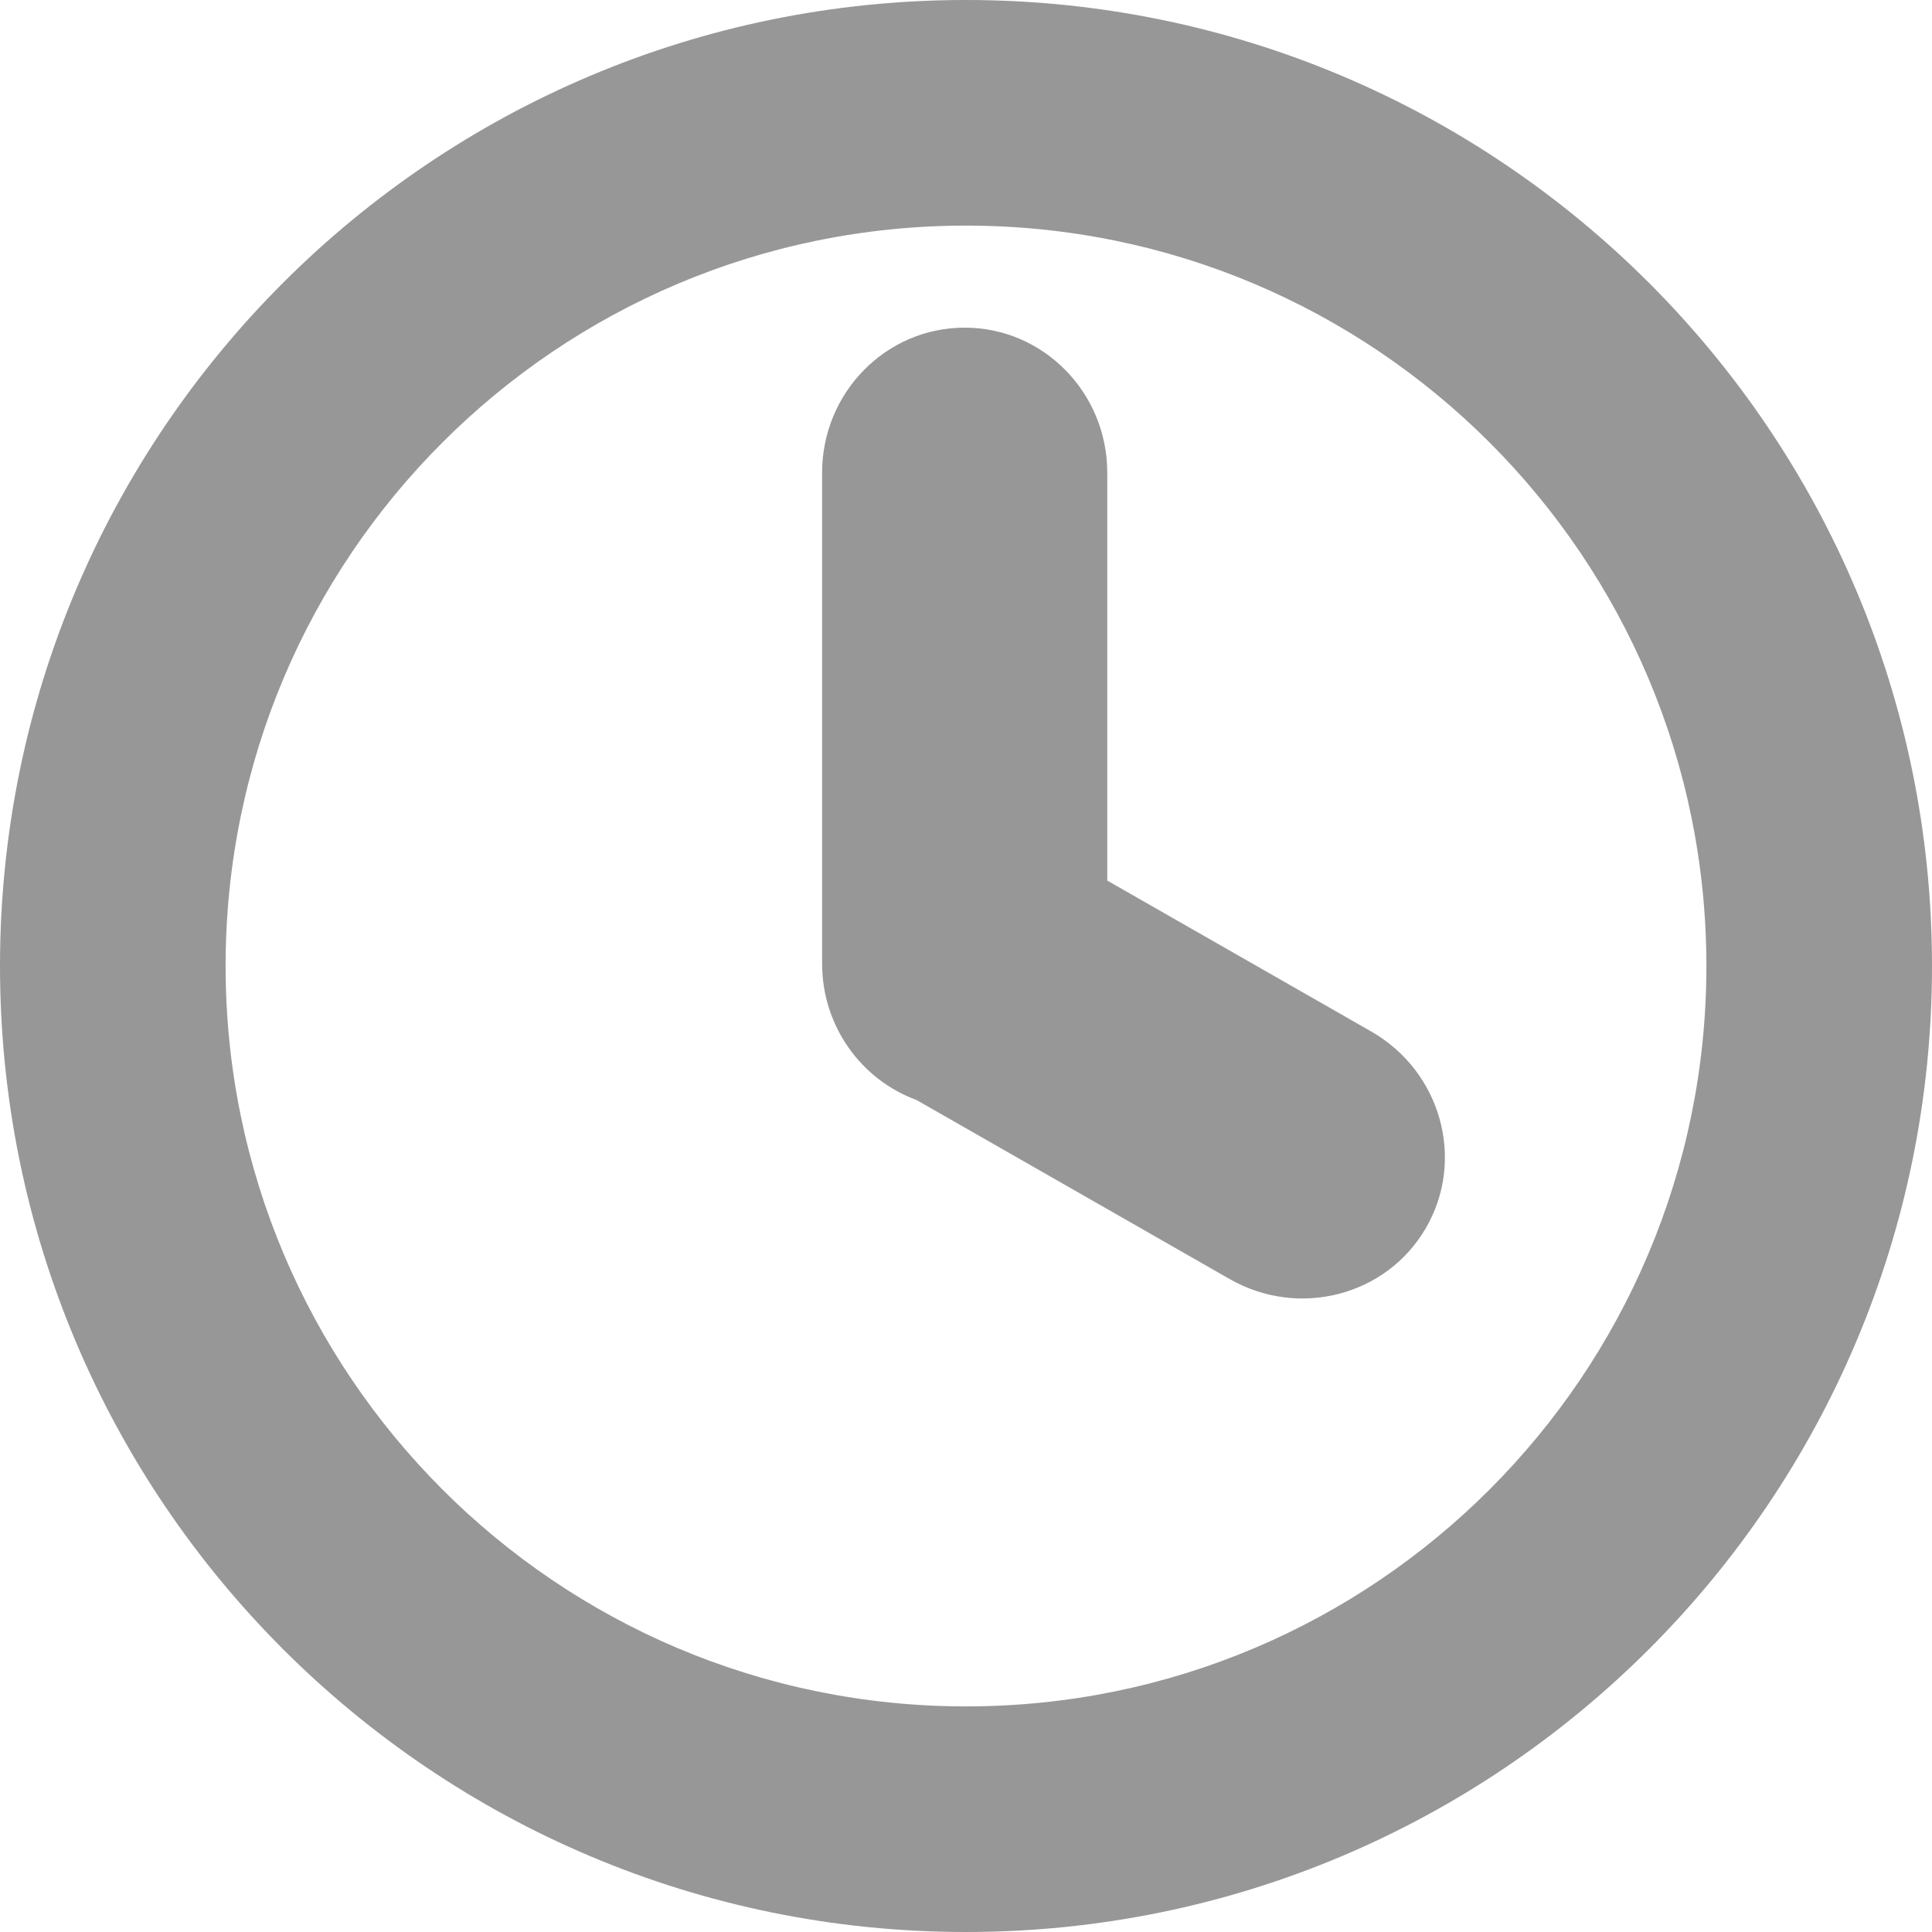
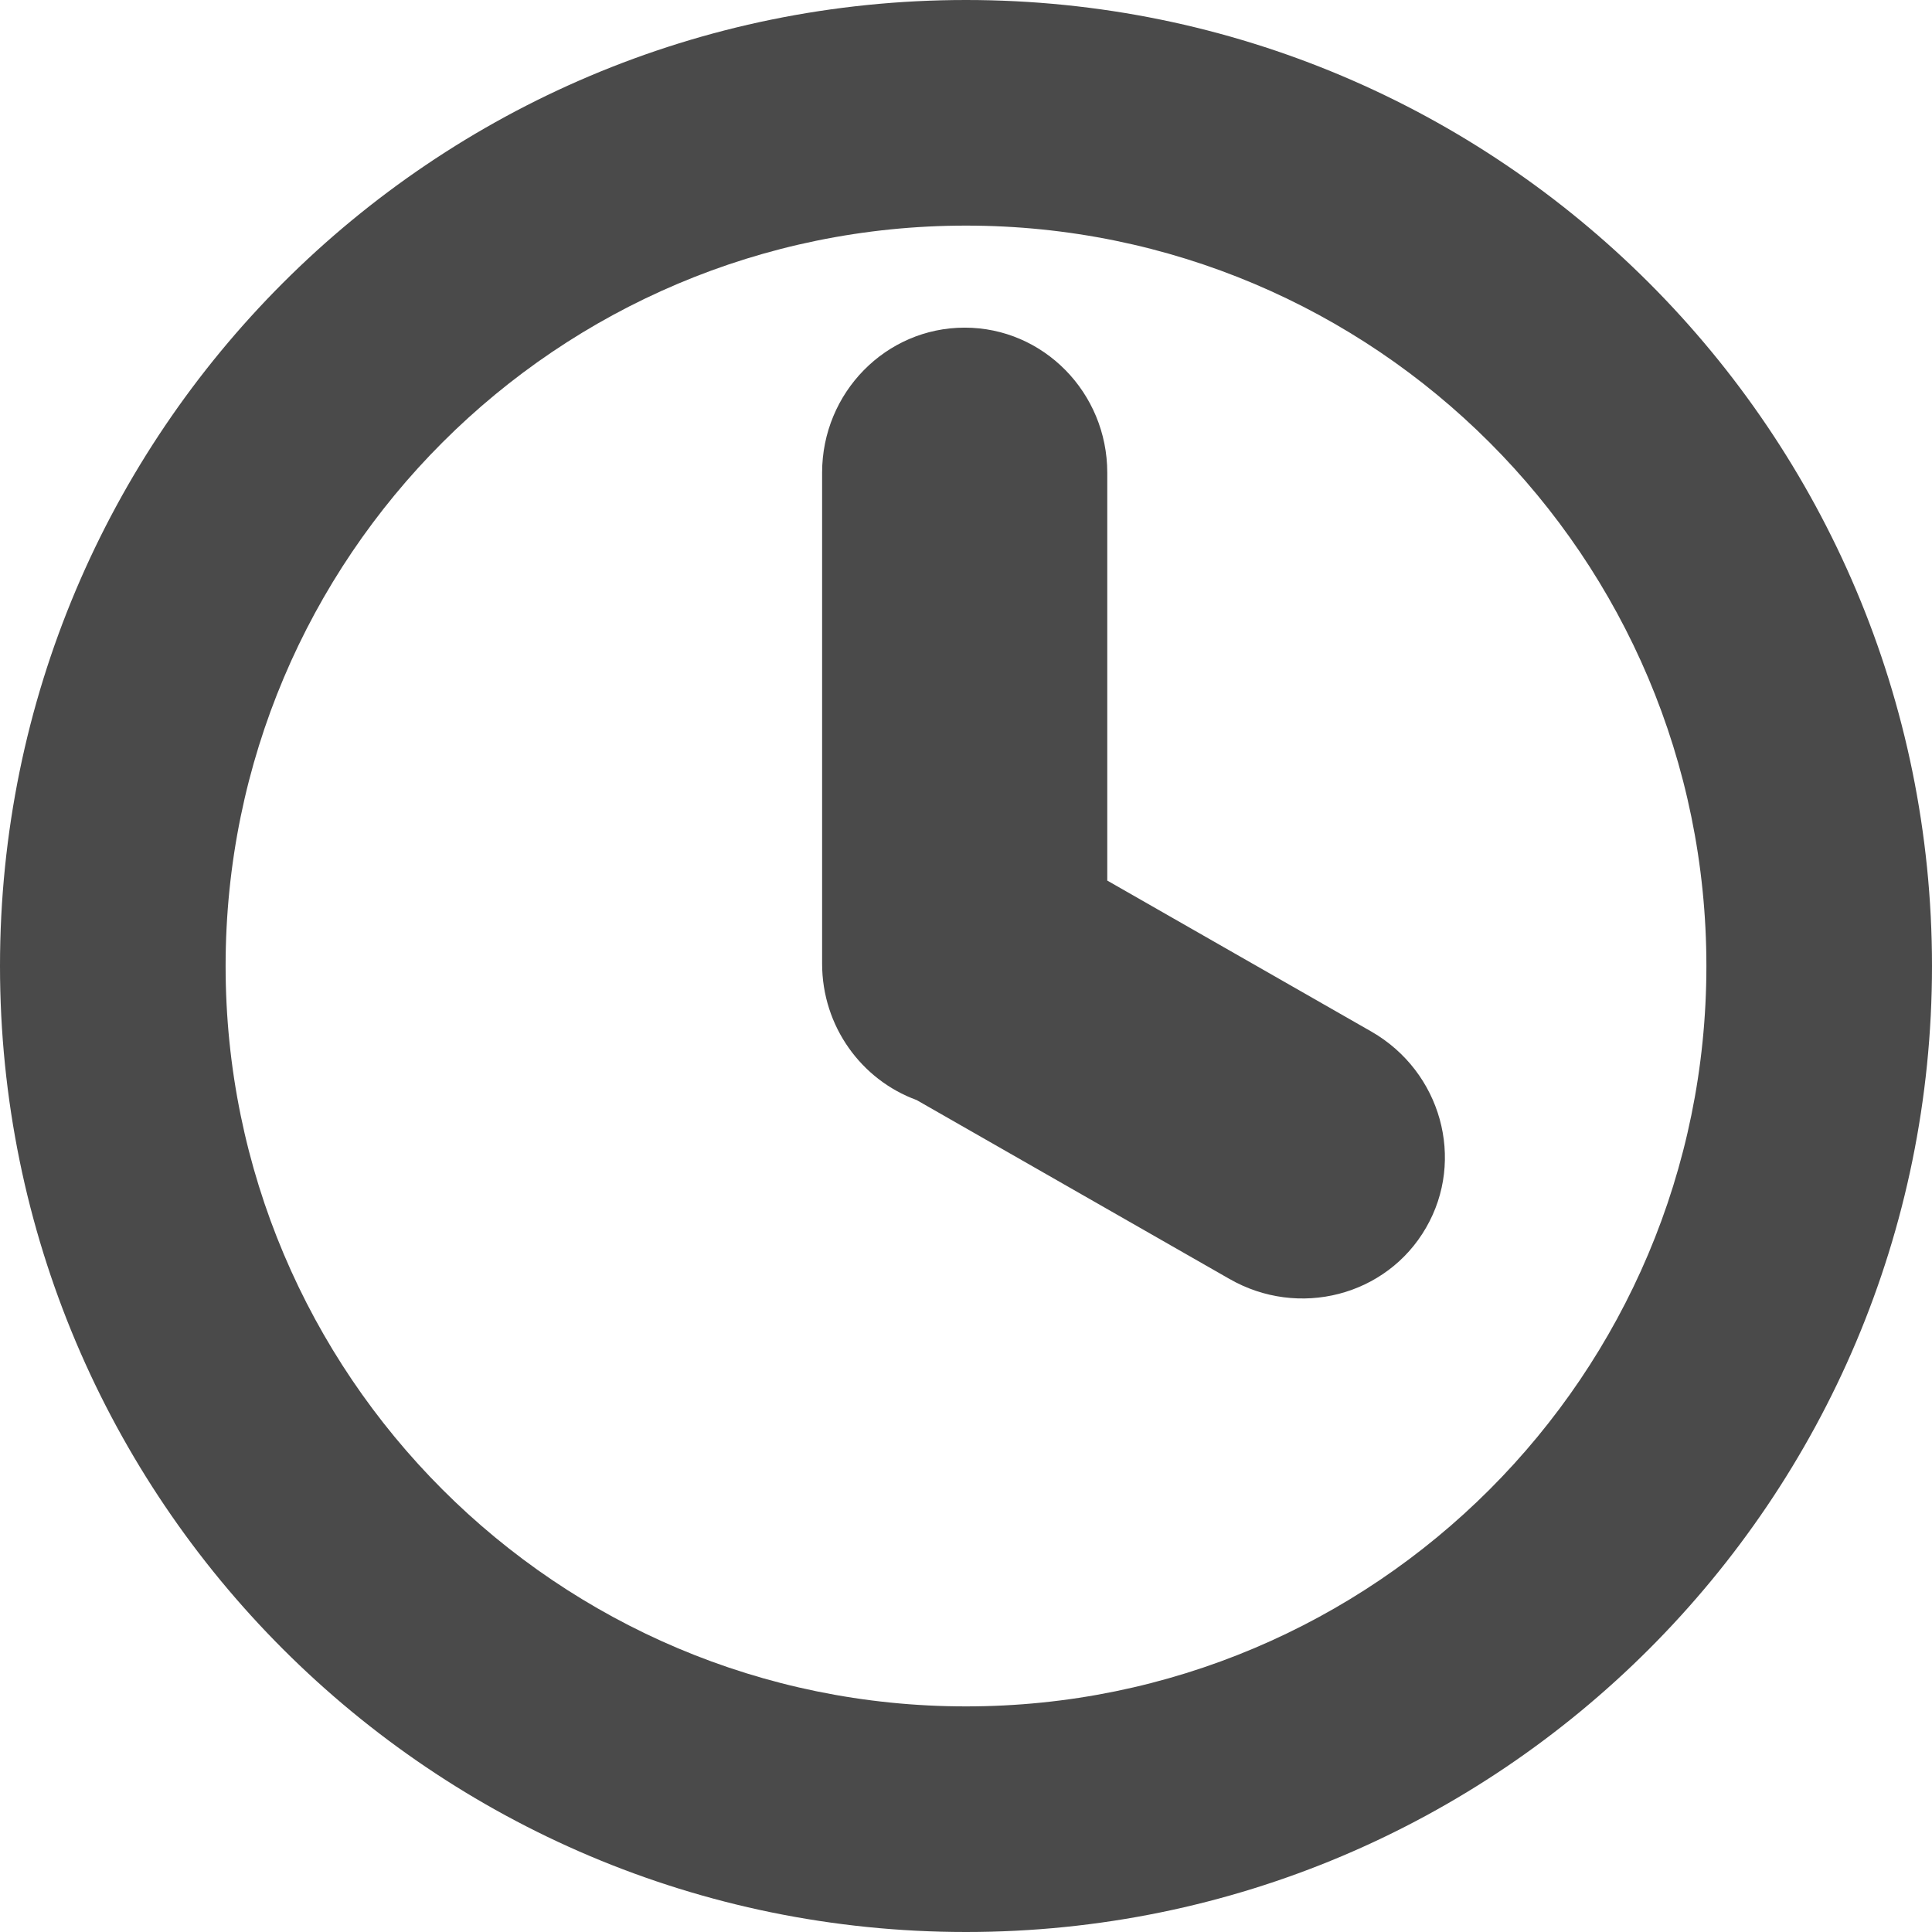
<svg xmlns="http://www.w3.org/2000/svg" width="75px" height="75px" viewBox="0 0 75 75" version="1.1">
  <defs />
  <g id="Page-1" stroke="none" stroke-width="1" fill="none" fill-rule="evenodd">
-     <g id="Fill-1" fill="#979797">
-       <path d="M37.5,0 C16.789,0 0,16.789 0,37.5 C0,58.211 16.789,75 37.5,75 C58.211,75 75,58.211 75,37.5 C75,16.789 58.211,0 37.5,0 L37.5,0 Z M37.5,66.242 C21.625,66.242 8.758,53.371 8.758,37.5 C8.758,21.625 21.625,8.758 37.5,8.758 C53.375,8.758 66.242,21.625 66.242,37.5 C66.242,53.375 53.375,66.242 37.5,66.242 Z M53.246,40.051 L42.984,34.184 L42.984,18.352 C42.984,15.242 40.504,12.719 37.449,12.719 C34.391,12.719 31.914,15.242 31.914,18.352 L31.914,37.406 C31.914,39.848 33.445,41.922 35.582,42.703 L47.715,49.641 C50.41,51.195 53.832,50.309 55.359,47.66 C56.891,45.012 55.941,41.605 53.246,40.051 Z" />
+     <g id="icon-time" fill="#4A4A4A">
+       <g id="Page-1">
+         <g id="Fill-1">
+           <path d="M37.5,0 C16.789,0 0,16.789 0,37.5 C0,58.211 16.789,75 37.5,75 C58.211,75 75,58.211 75,37.5 C75,16.789 58.211,0 37.5,0 L37.5,0 L37.5,0 Z M37.5,66.242 C21.625,66.242 8.758,53.371 8.758,37.5 C8.758,21.625 21.625,8.758 37.5,8.758 C53.375,8.758 66.242,21.625 66.242,37.5 C66.242,53.375 53.375,66.242 37.5,66.242 L37.5,66.242 Z M53.246,40.051 L42.984,34.184 L42.984,18.352 C42.984,15.242 40.504,12.719 37.449,12.719 C34.391,12.719 31.914,15.242 31.914,18.352 L31.914,37.406 C31.914,39.848 33.445,41.922 35.582,42.703 L47.715,49.641 C50.41,51.195 53.832,50.309 55.359,47.66 C56.891,45.012 55.941,41.605 53.246,40.051 L53.246,40.051 Z" id="Shape" />
+         </g>
+       </g>
    </g>
  </g>
</svg>
